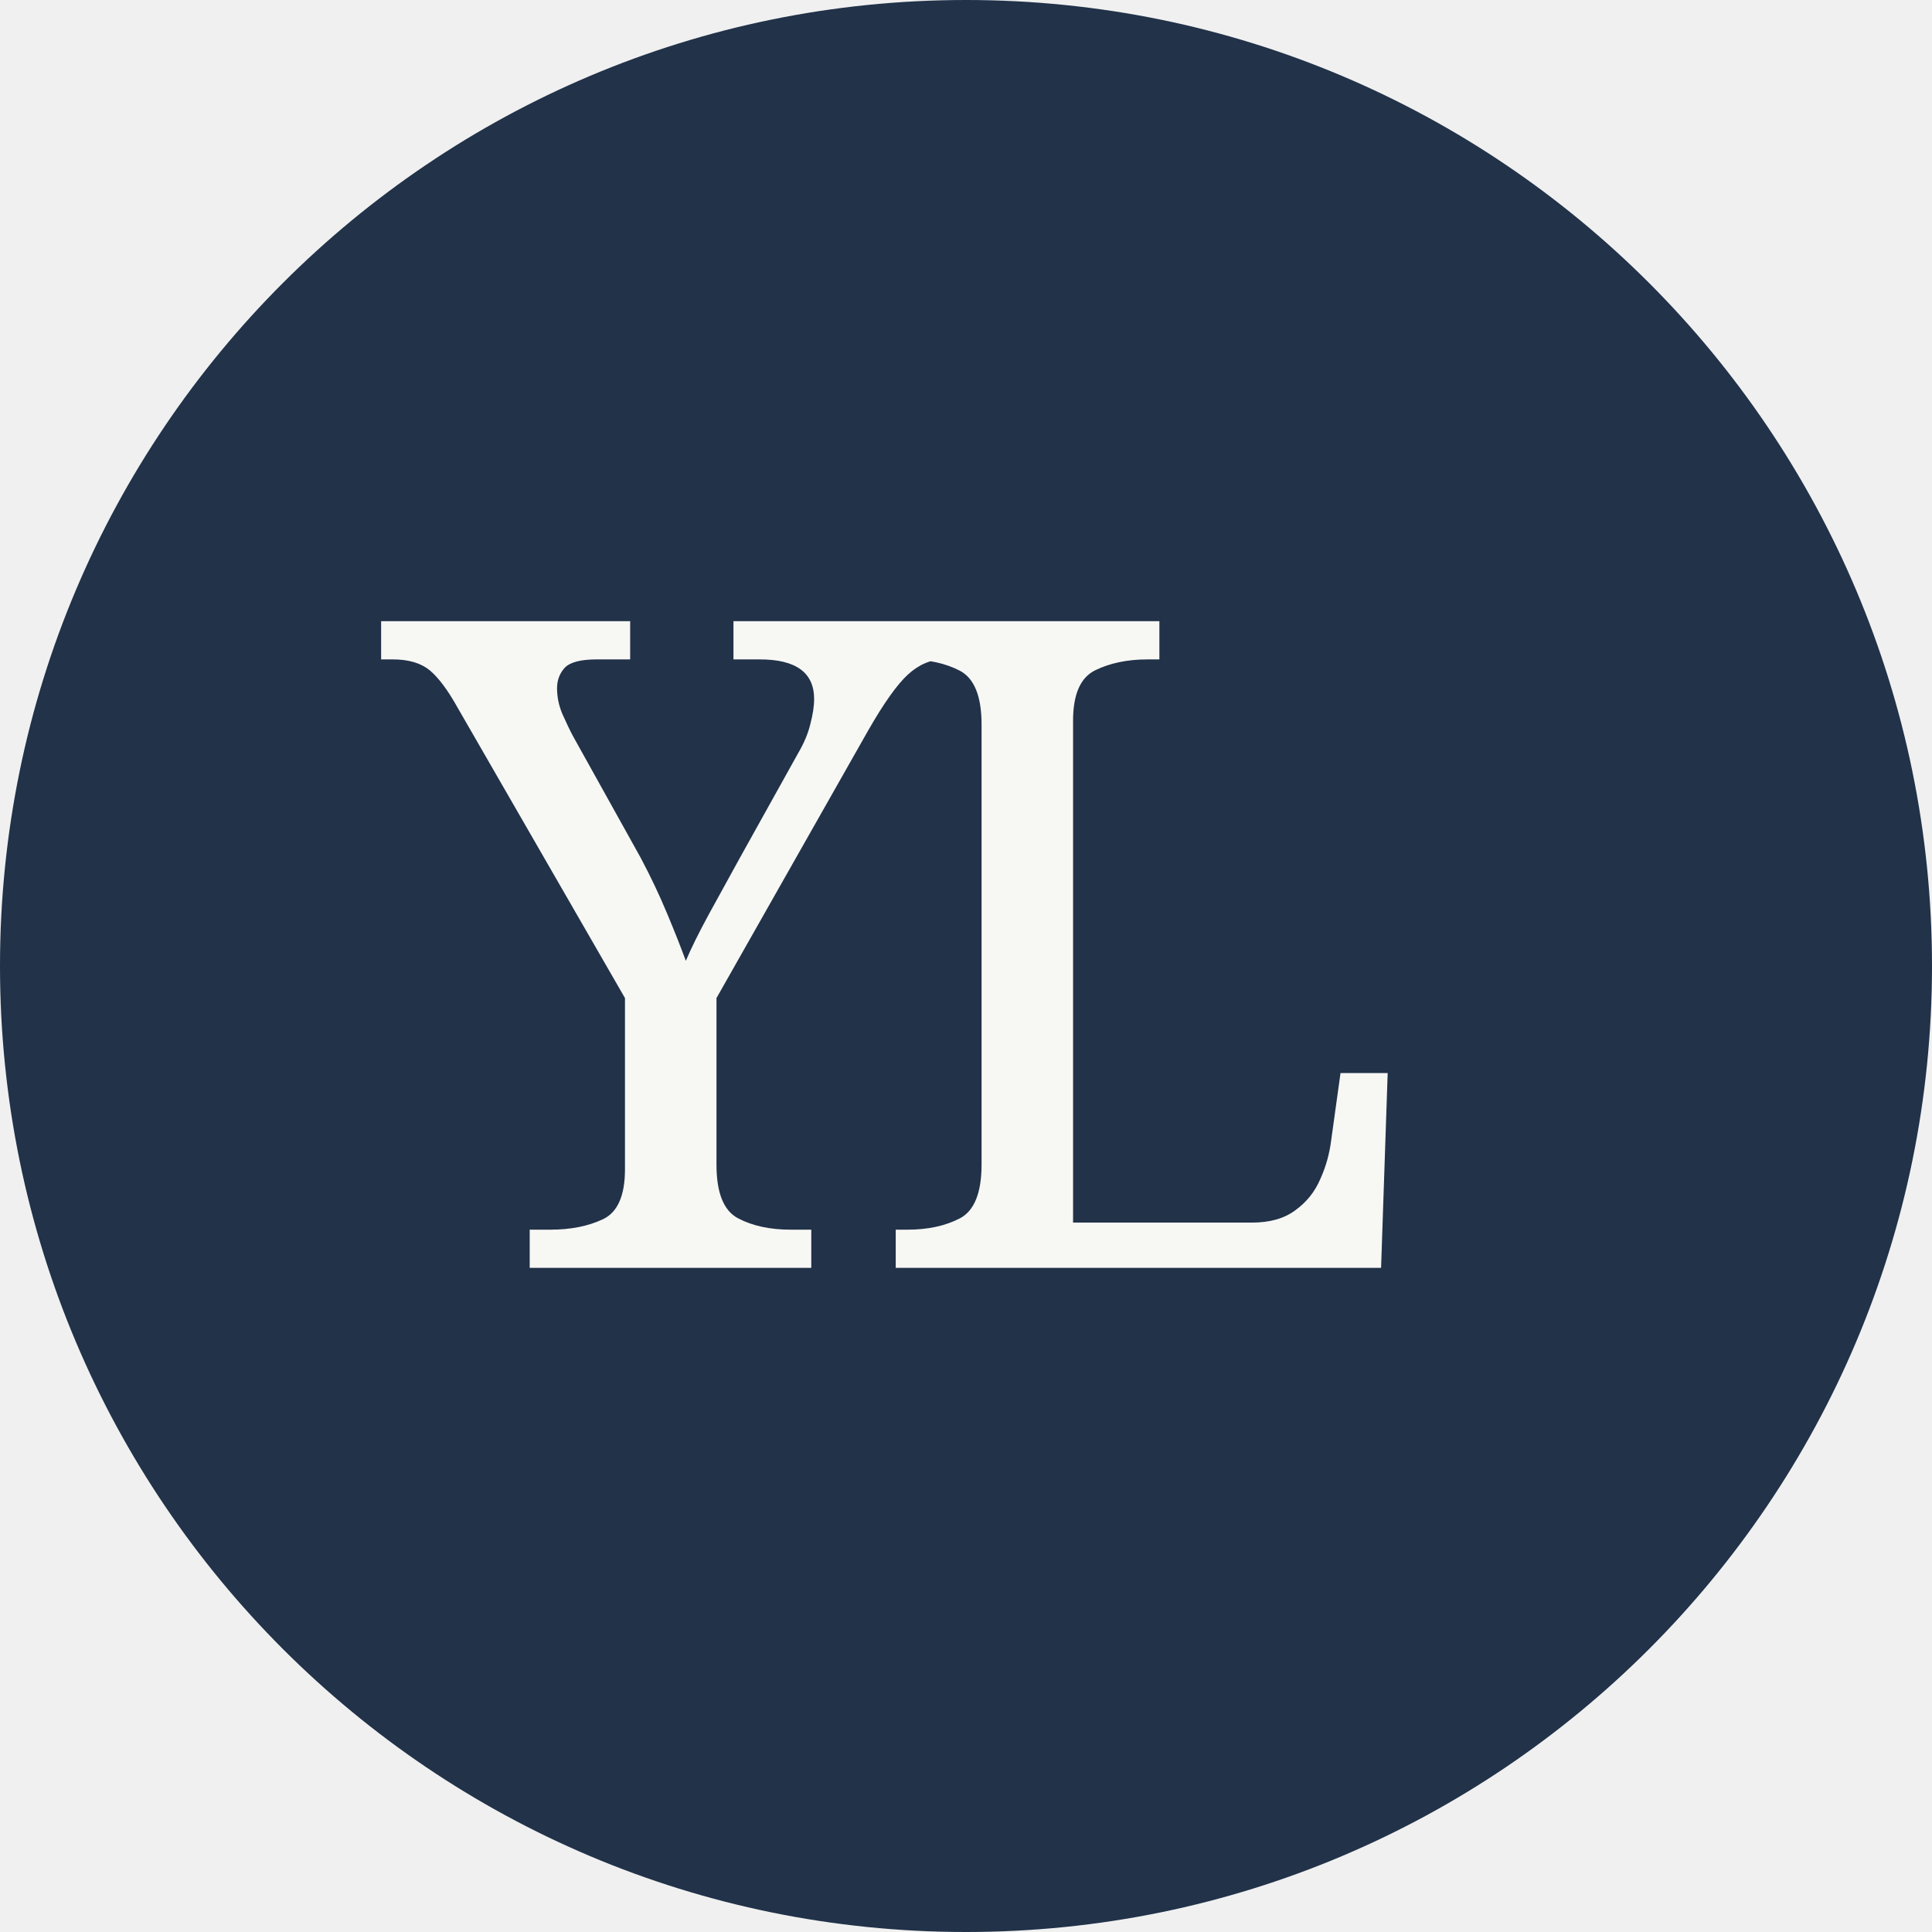
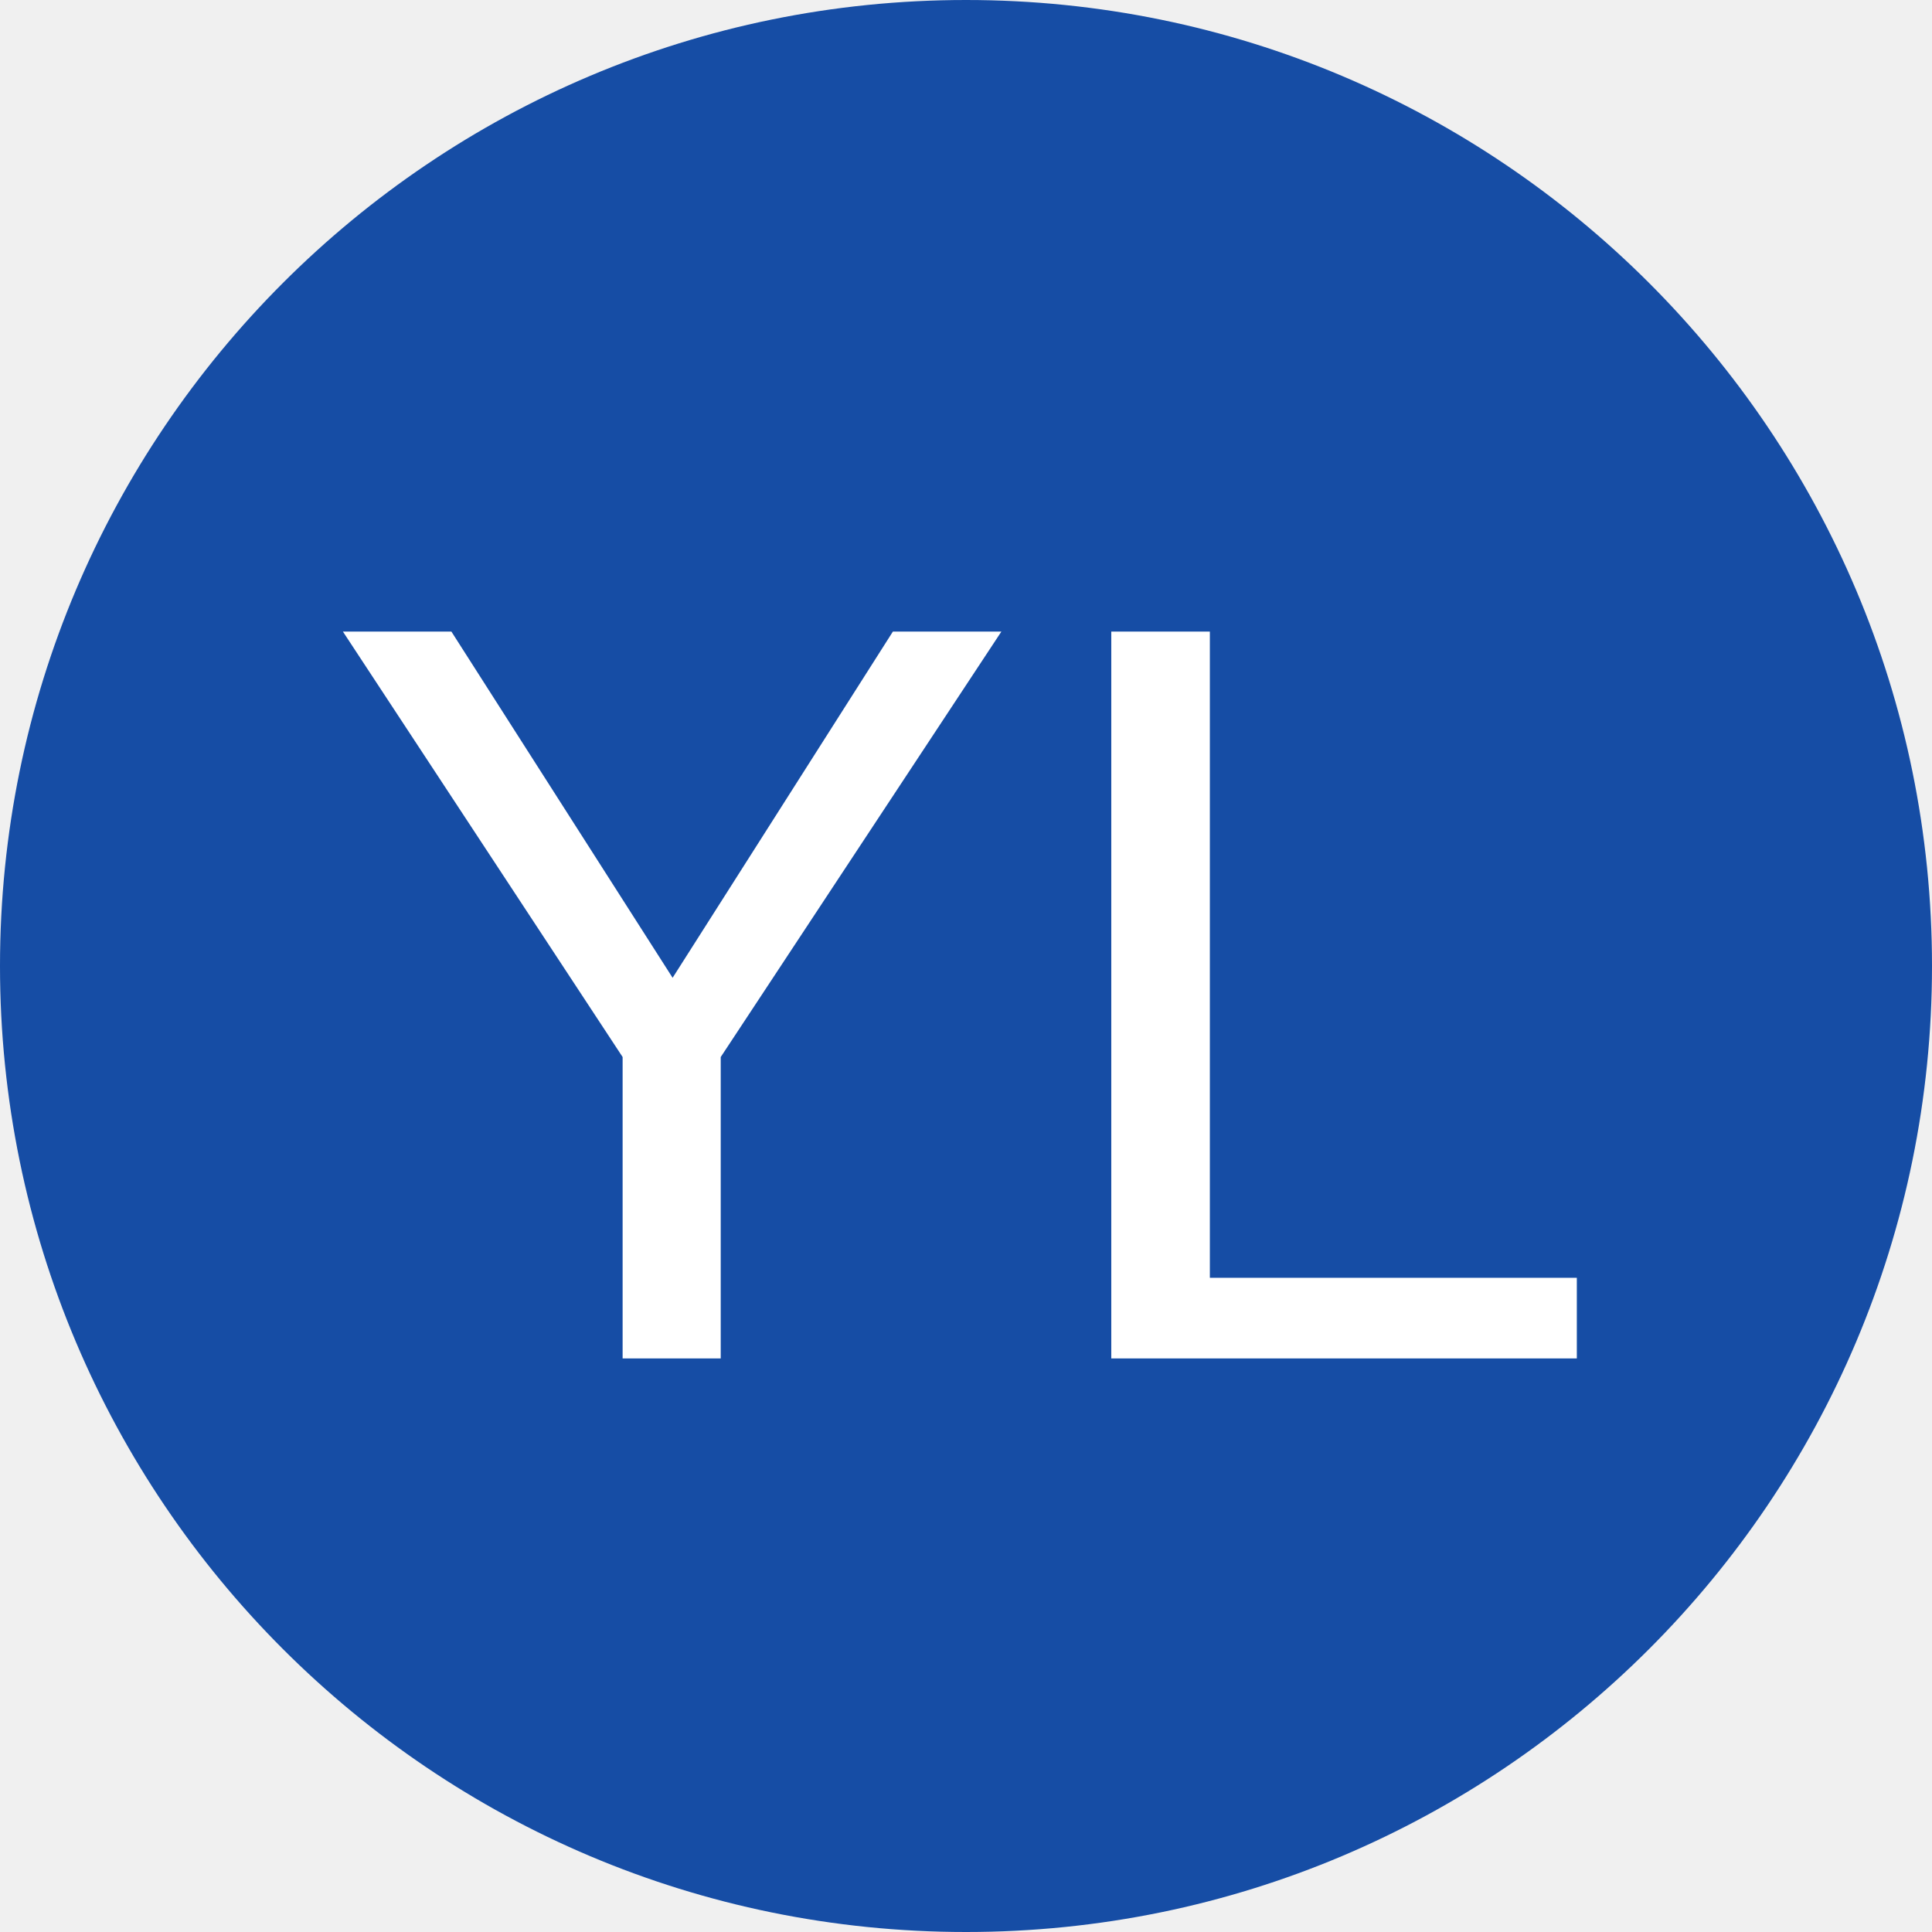
<svg xmlns="http://www.w3.org/2000/svg" viewBox="0 0 64 64">
-   <rect width="64" height="64" rx="32" fill="#213249" />
-   <text x="30" y="42" text-anchor="middle" font-family="Georgia,serif" font-size="30" letter-spacing="-3" fill="#f7f7f4">YL</text>
+   <rect width="64" height="64" rx="32" fill="#164da5" />
+   <text x="32" y="45" text-anchor="middle" font-family="Trebuchet MS,Arial,sans-serif" font-size="35" fill="#fff">YL</text>
</svg>
